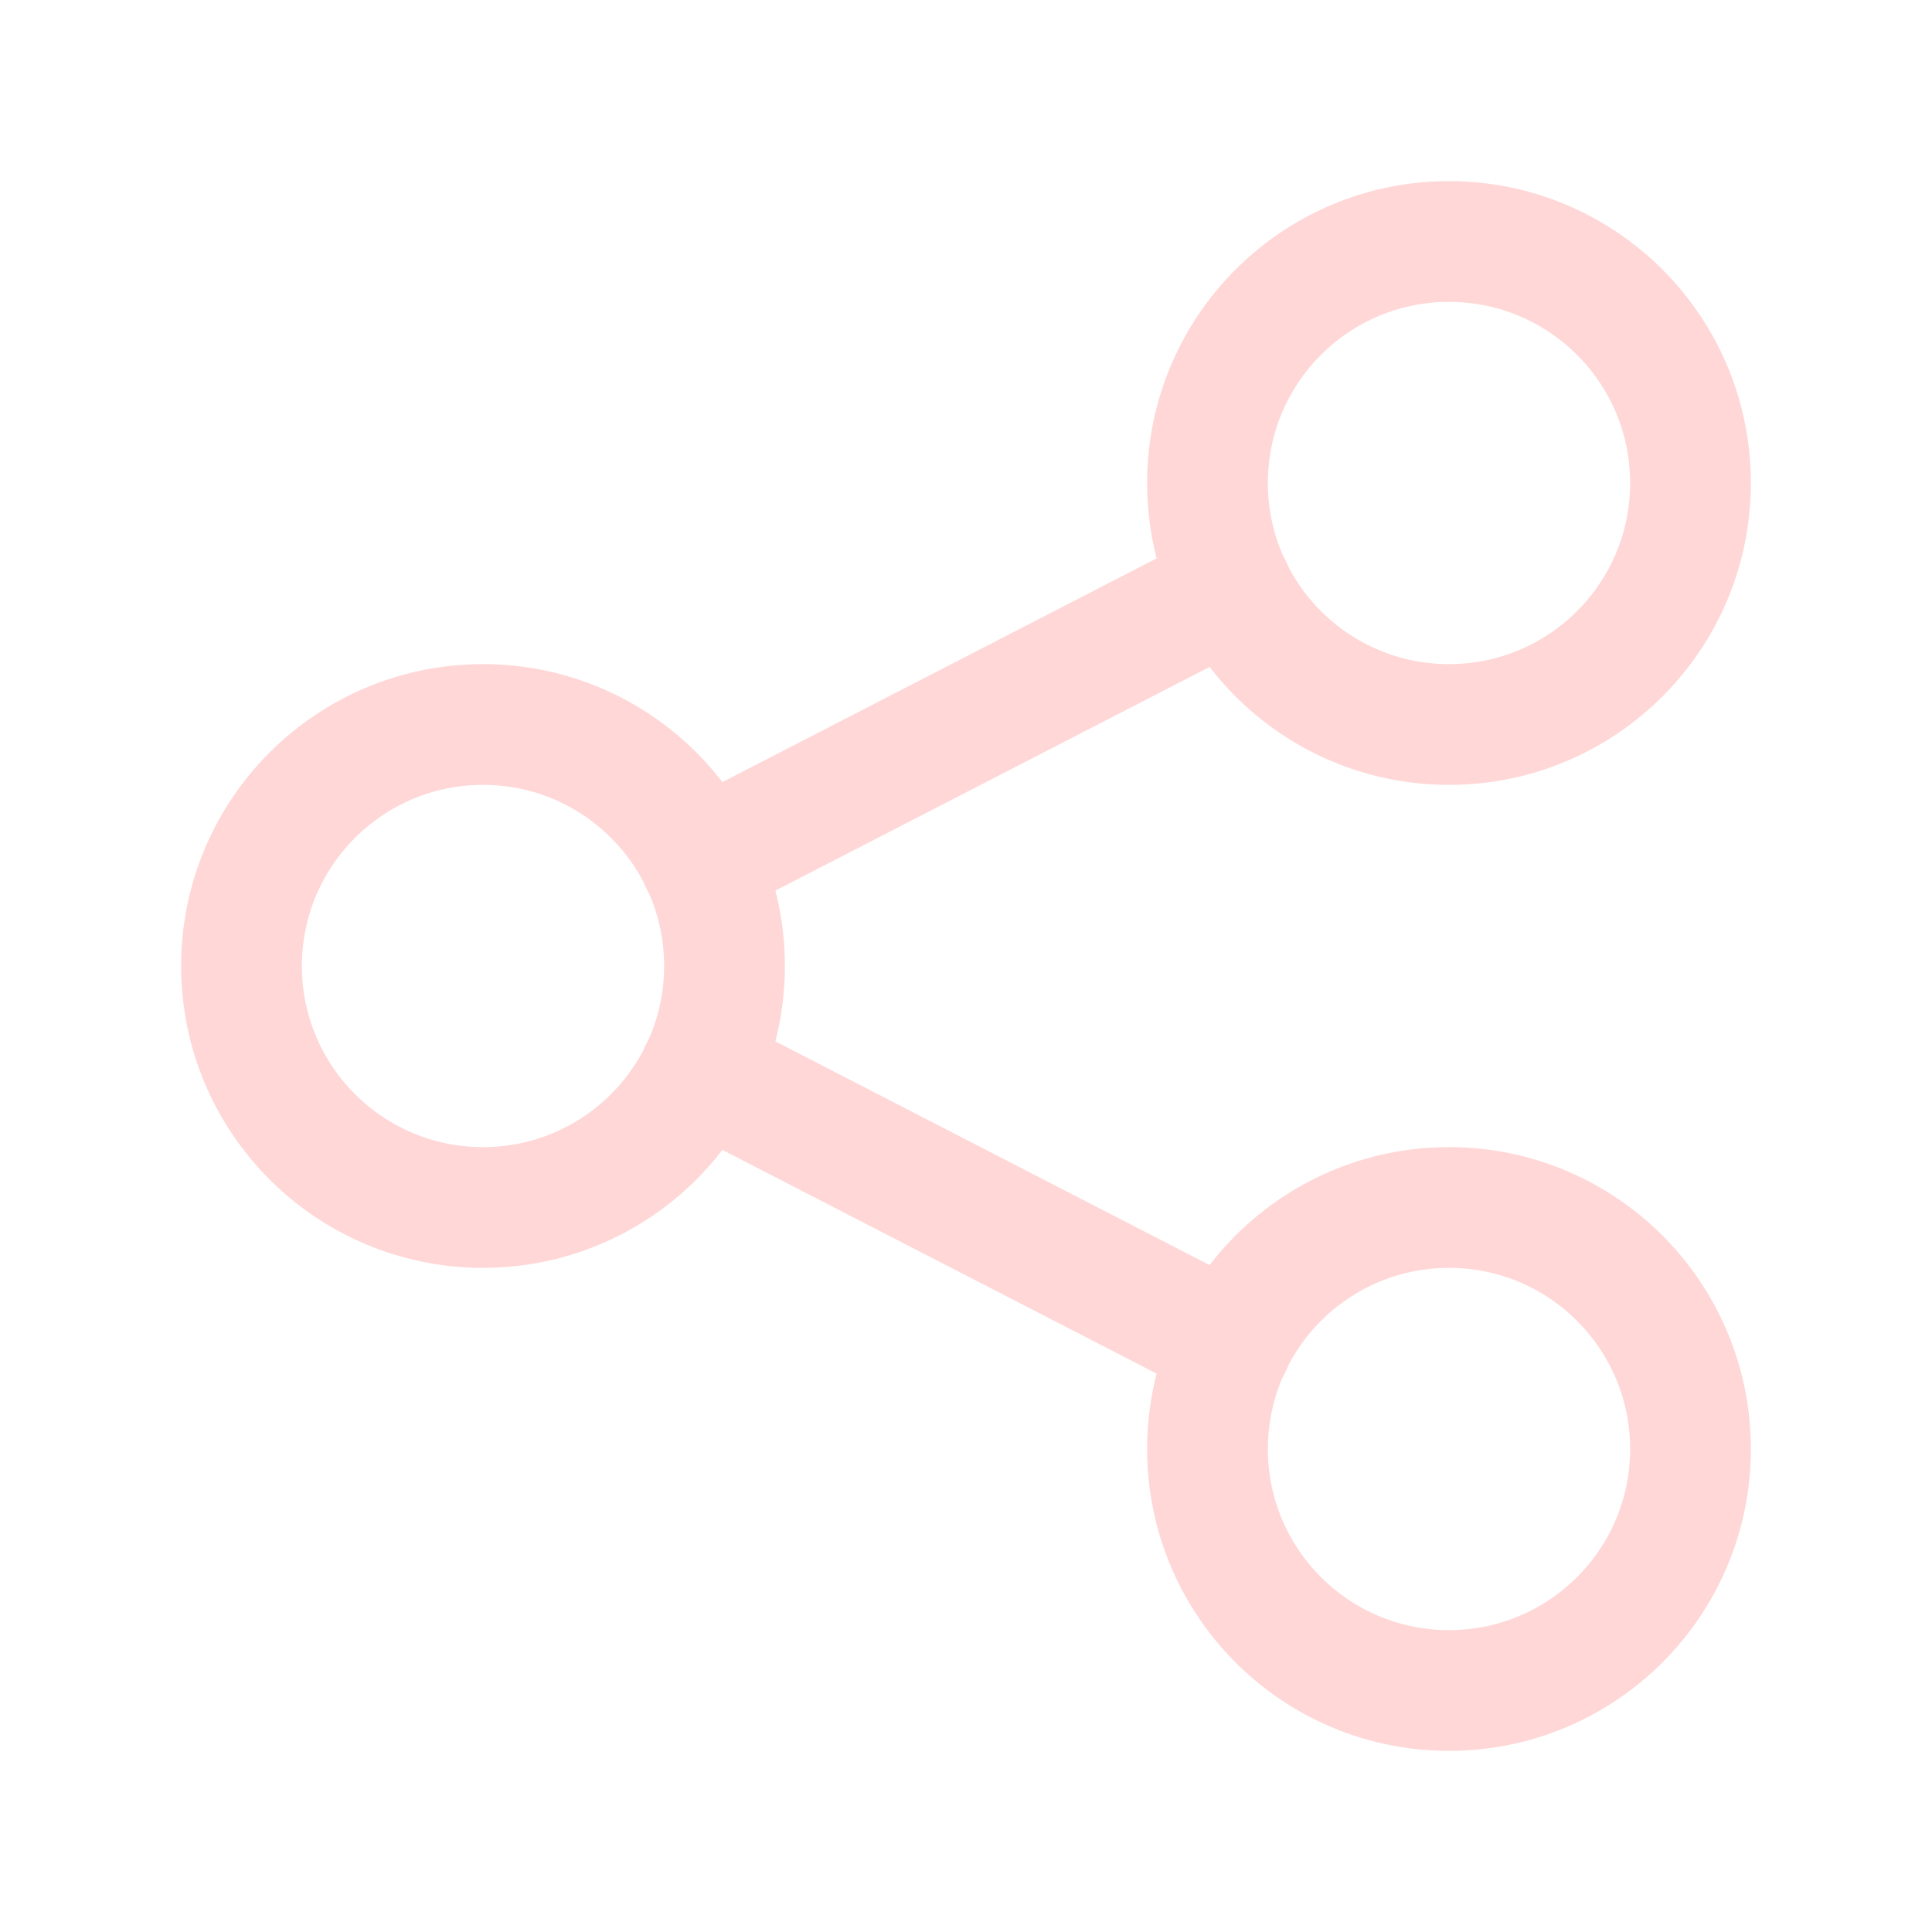
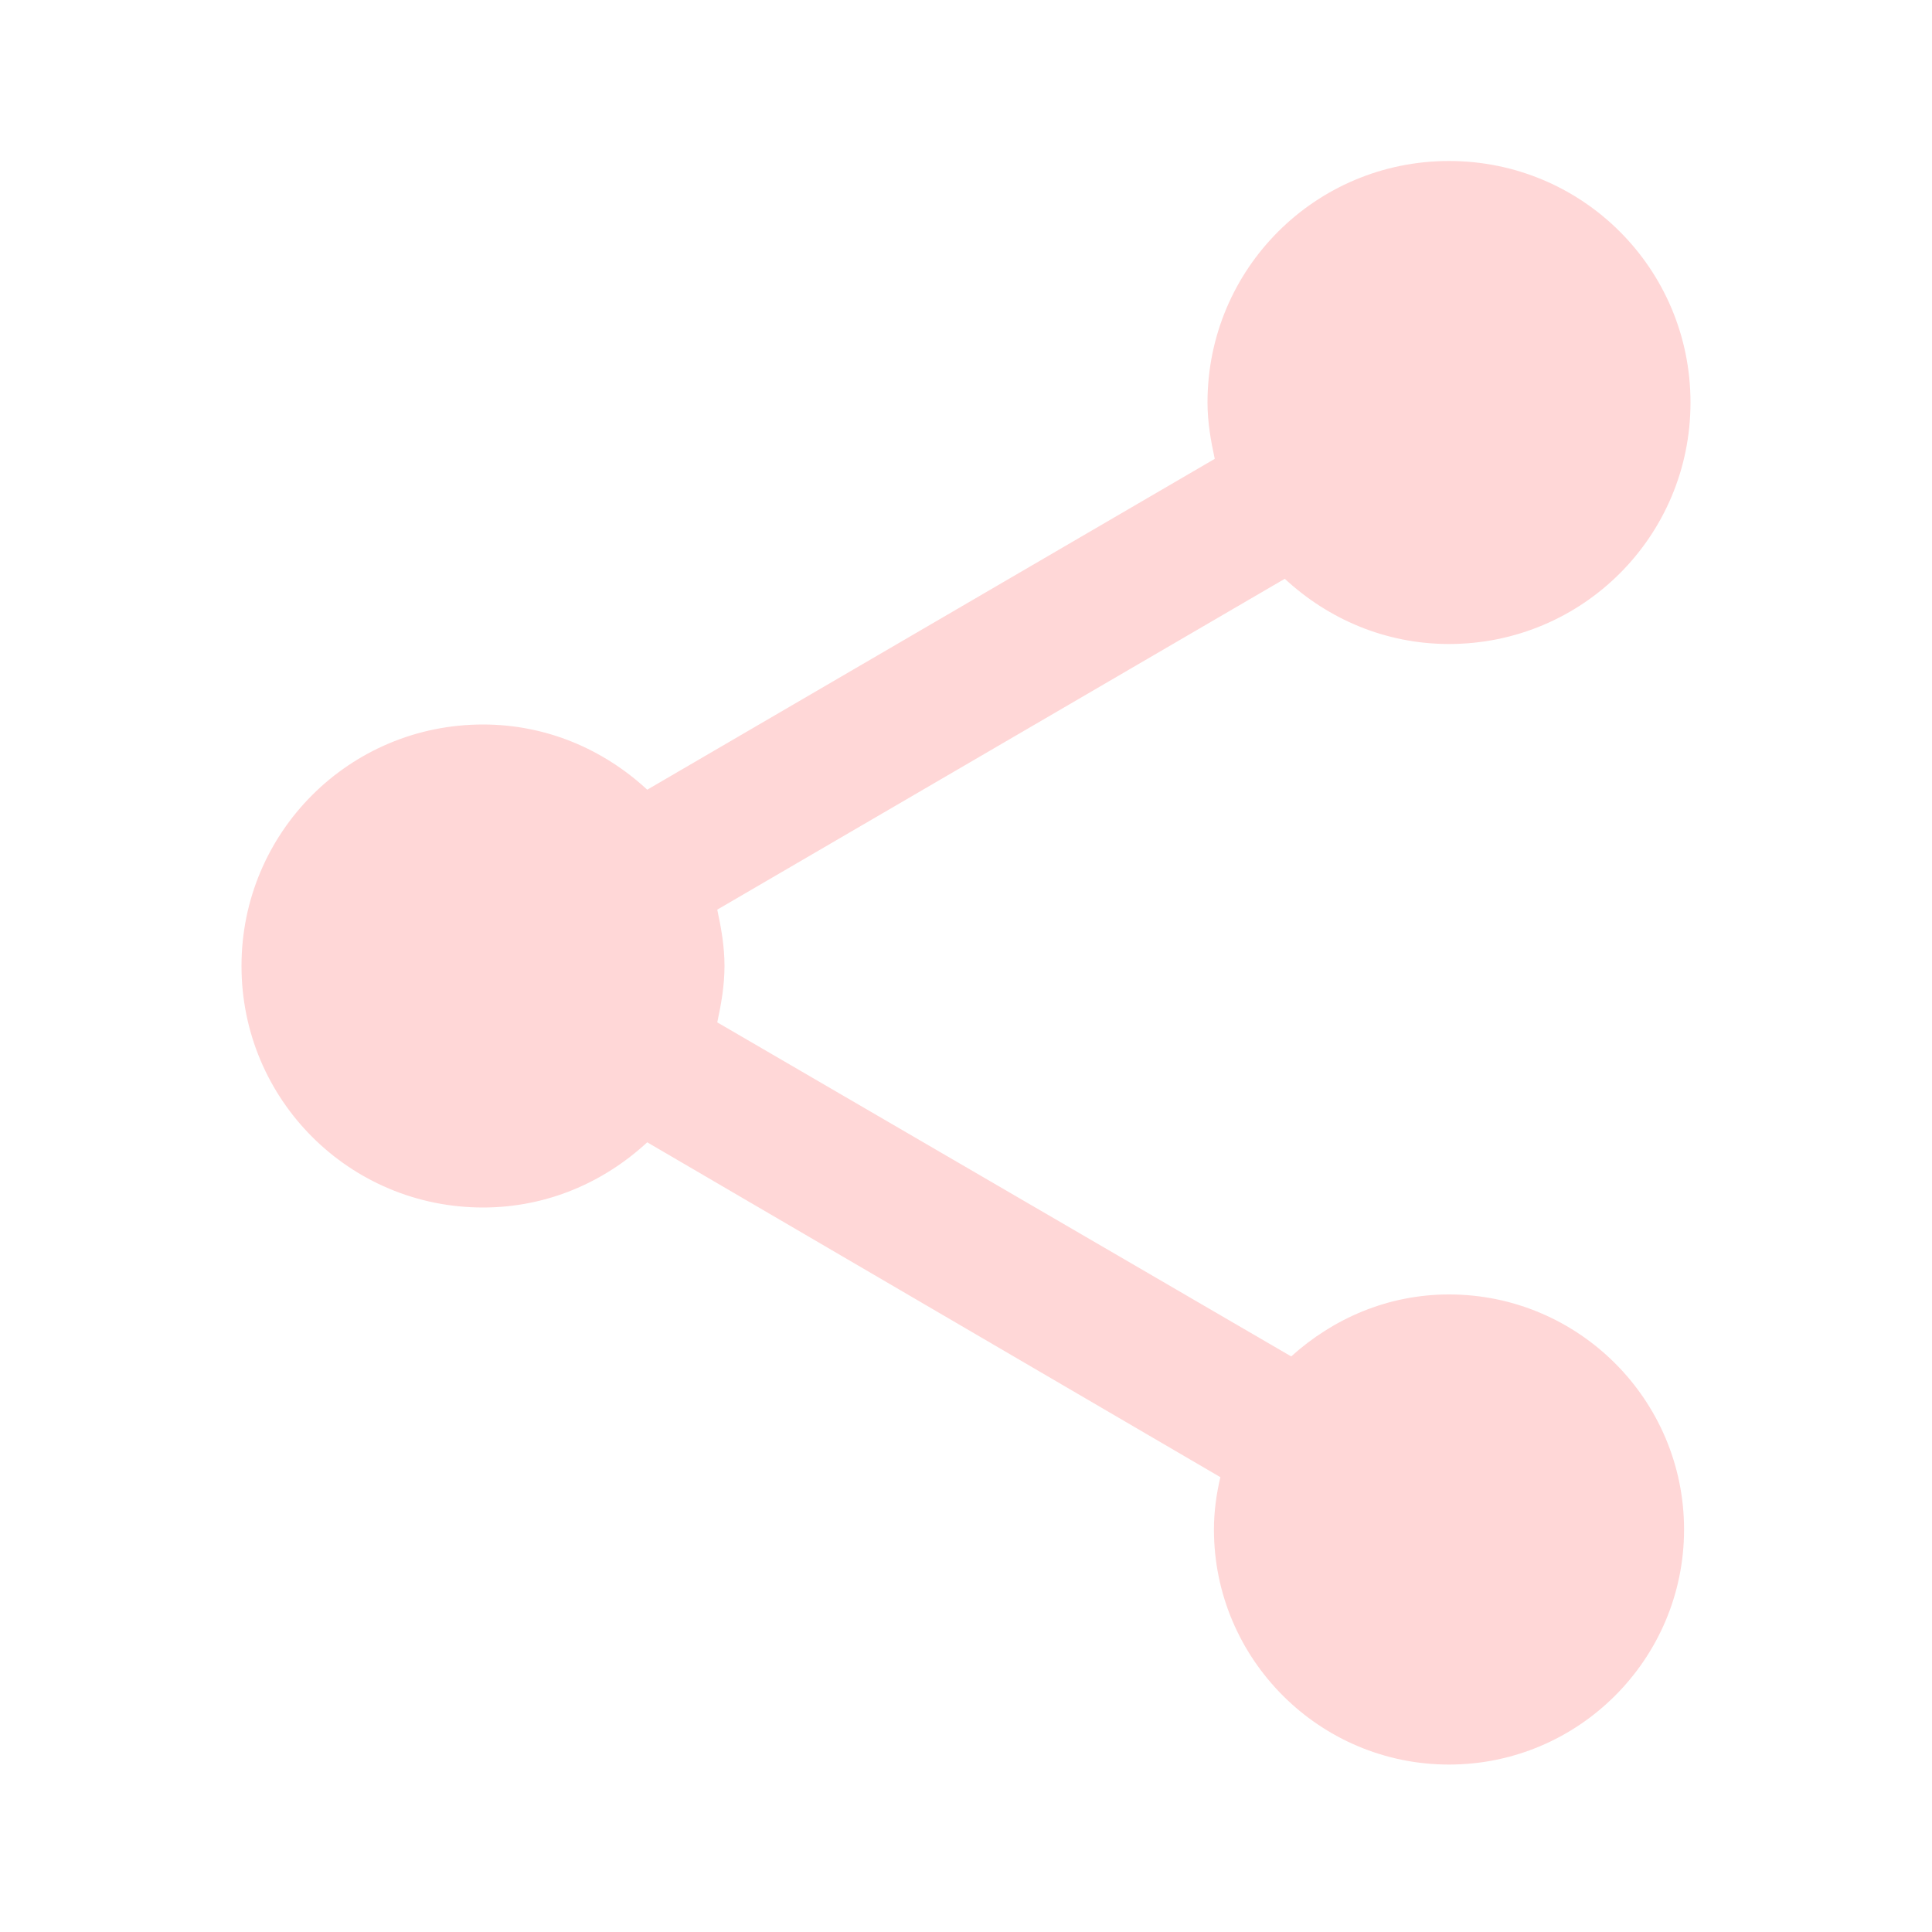
- <svg xmlns="http://www.w3.org/2000/svg" class="icon icon-tabler icon-tabler-share" width="44" height="44" viewBox="0 0 24 24" stroke-width="1.5" stroke="#ffd7d7" fill="none" stroke-linecap="round" stroke-linejoin="round">
-   <path stroke="none" d="M0 0h24v24H0z" fill="none" />
-   <circle cx="6" cy="12" r="3" />
-   <circle cx="18" cy="6" r="3" />
-   <circle cx="18" cy="18" r="3" />
-   <line x1="8.7" y1="10.7" x2="15.3" y2="7.3" />
-   <line x1="8.7" y1="13.3" x2="15.3" y2="16.7" />
+ <svg xmlns="http://www.w3.org/2000/svg" height="24px" viewBox="0 0 24 24" width="24px" fill="#ffd7d7">
+   <path d="M0 0h24v24H0z" fill="none" />
+   <path d="M18 16.08c-.76 0-1.44.3-1.96.77L8.91 12.7c.05-.23.09-.46.09-.7s-.04-.47-.09-.7l7.05-4.11c.54.5 1.25.81 2.04.81 1.66 0 3-1.34 3-3s-1.34-3-3-3-3 1.34-3 3c0 .24.04.47.09.7L8.04 9.81C7.5 9.31 6.79 9 6 9c-1.66 0-3 1.34-3 3s1.34 3 3 3c.79 0 1.5-.31 2.04-.81l7.12 4.16c-.05.21-.08.43-.08.65 0 1.61 1.31 2.92 2.92 2.92 1.61 0 2.92-1.31 2.92-2.92s-1.31-2.92-2.92-2.92z" />
</svg>
